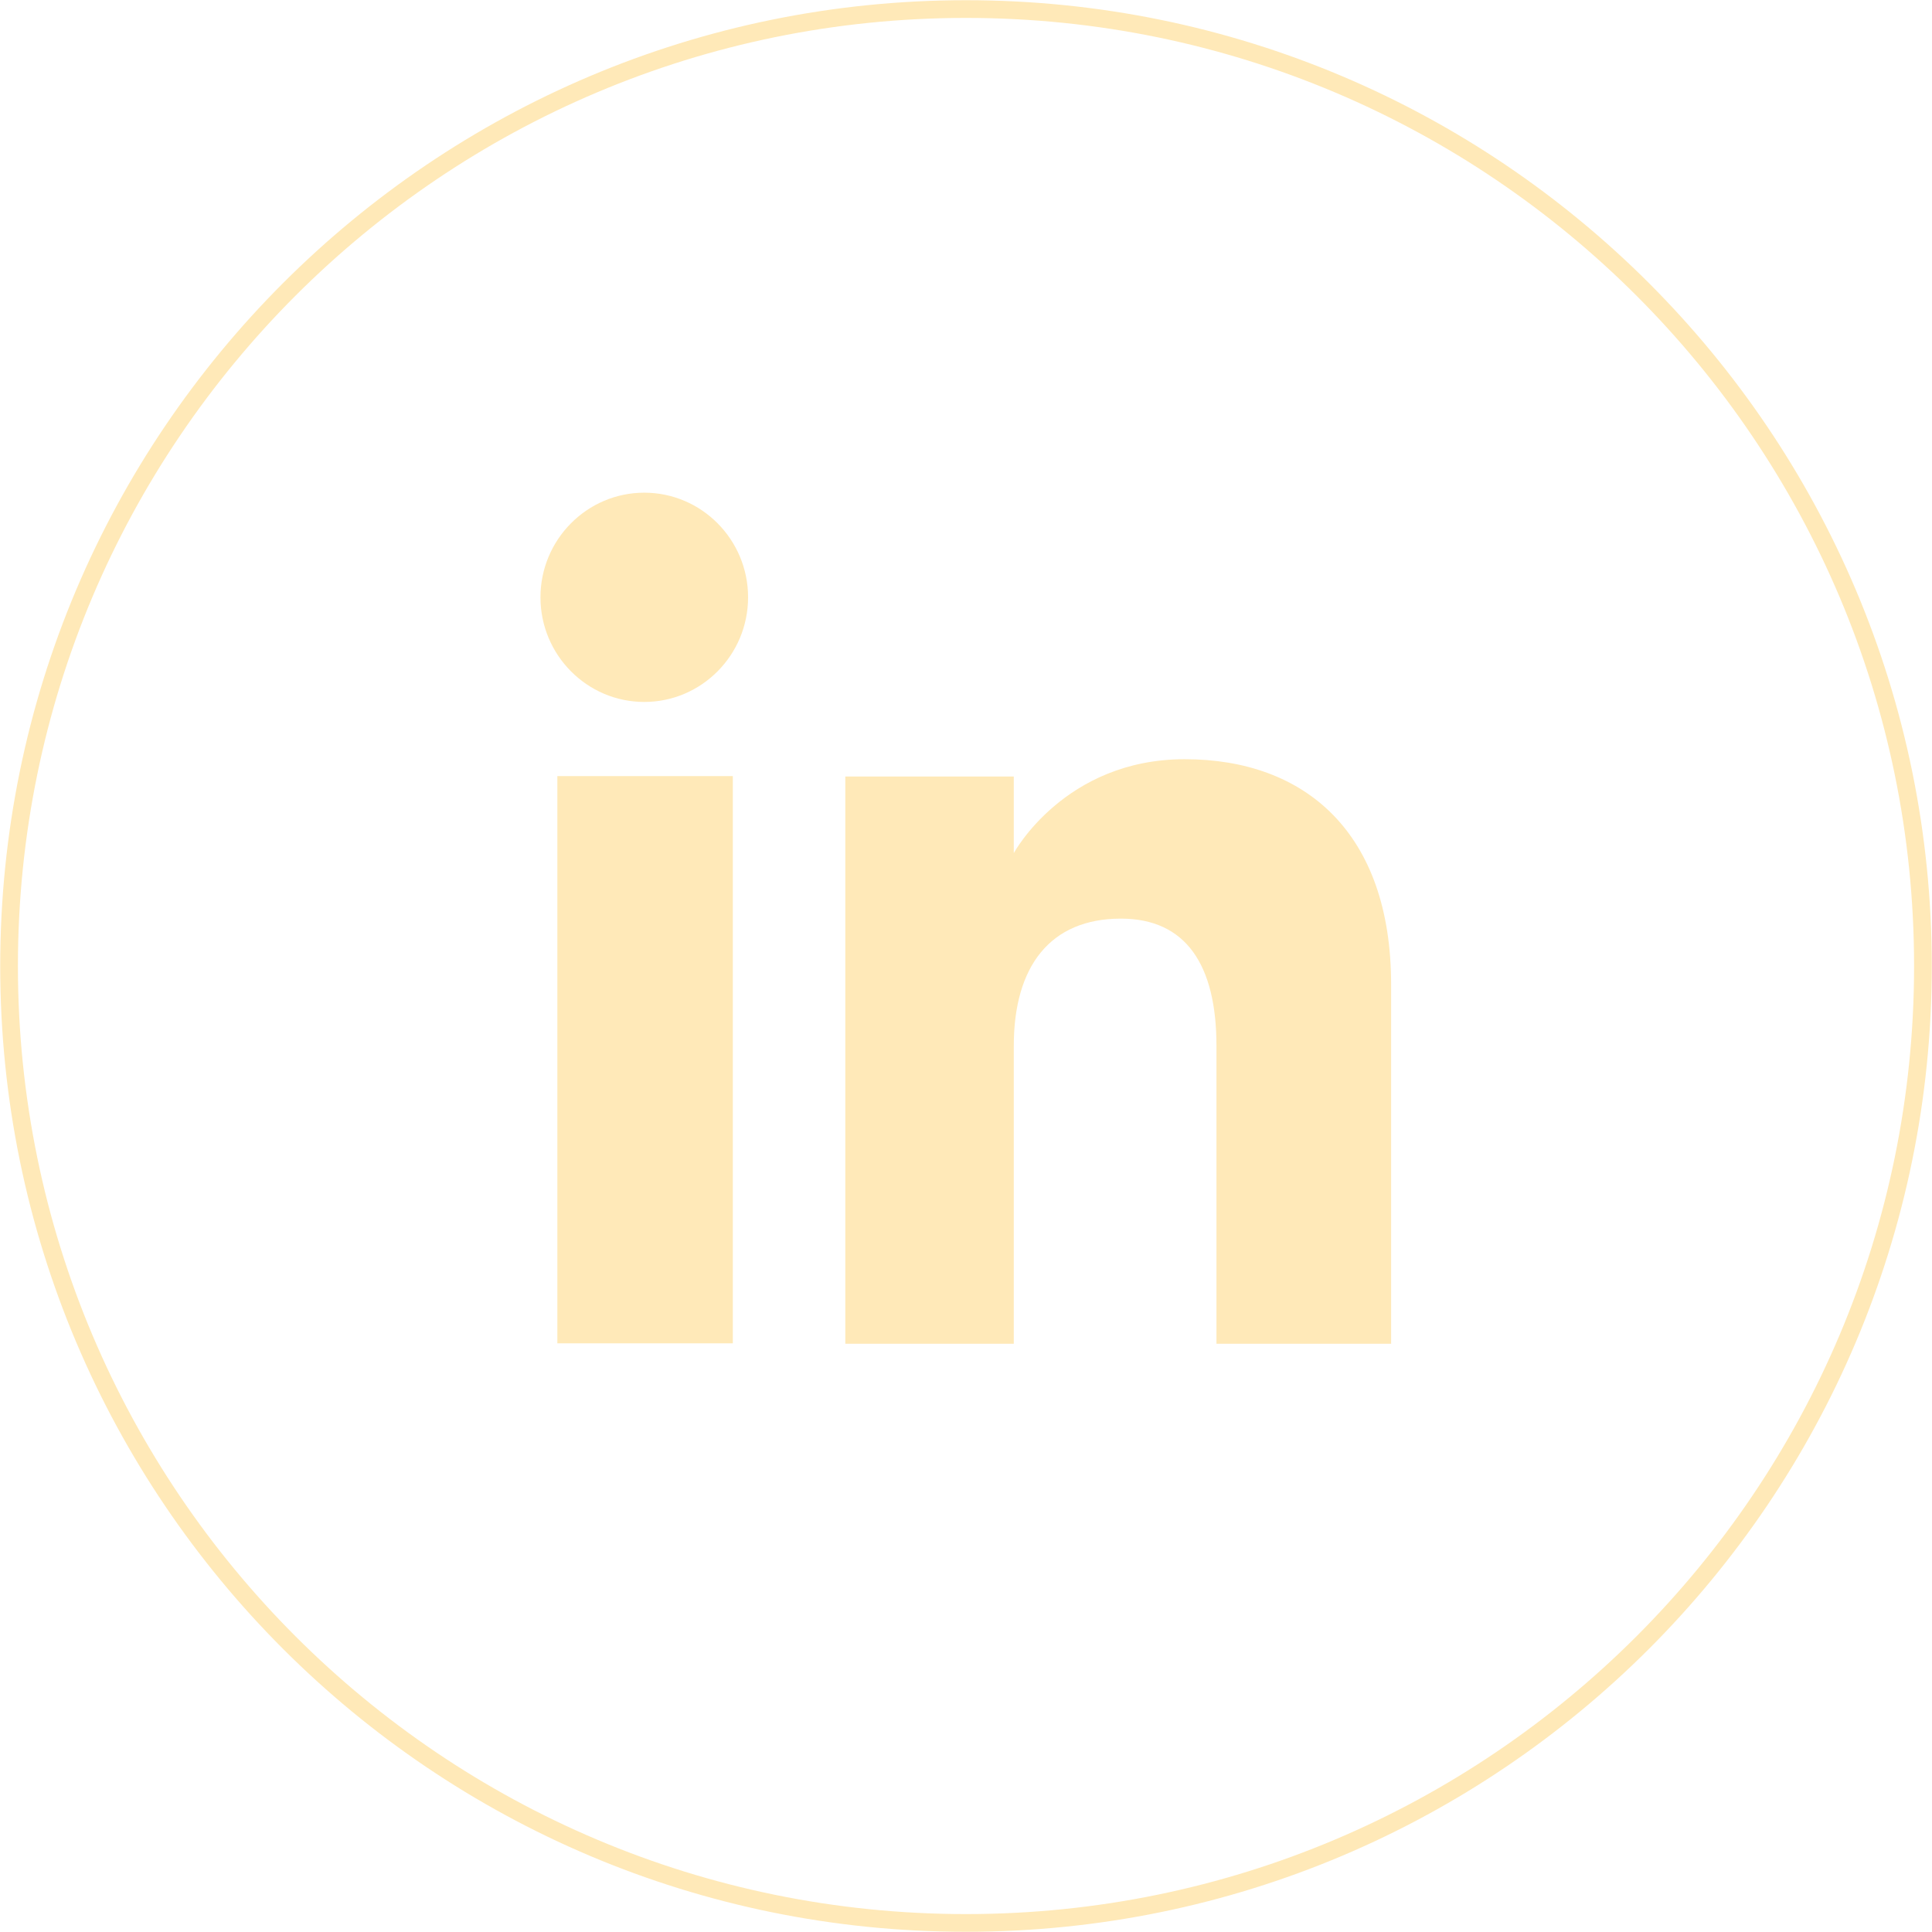
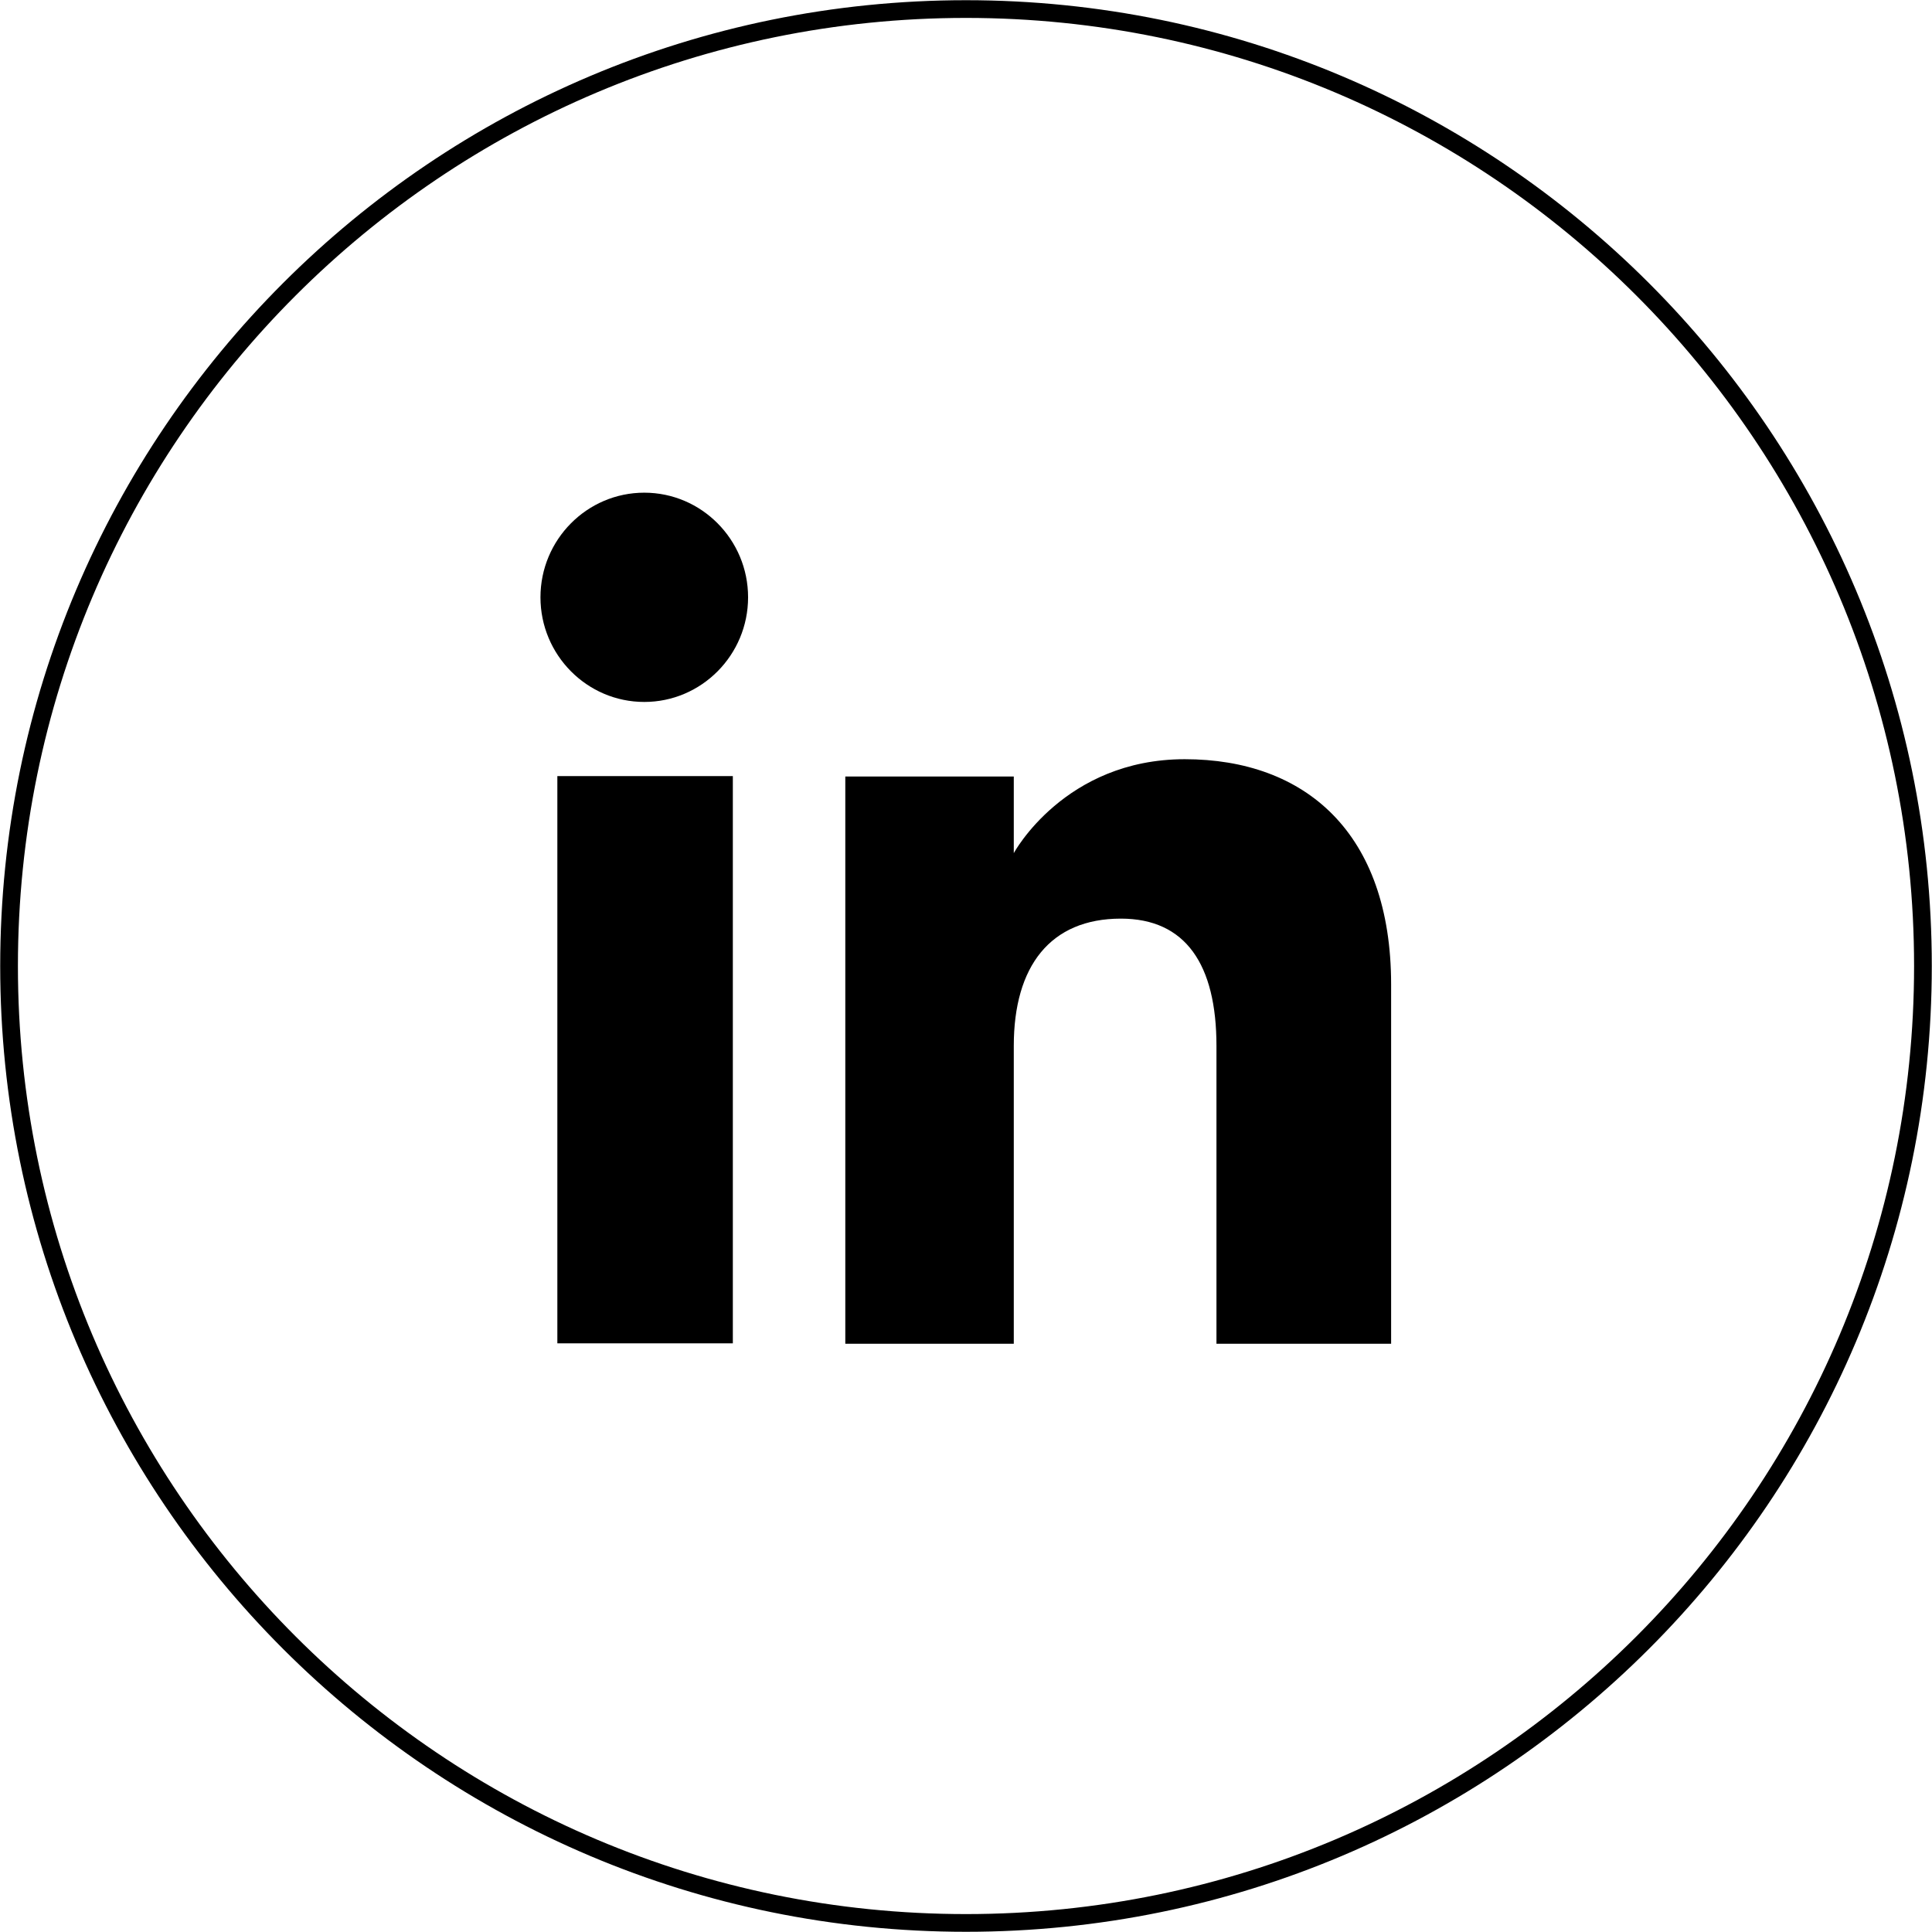
<svg xmlns="http://www.w3.org/2000/svg" viewBox="0 0 46.9 46.9">
  <g id="a" />
  <g id="b">
    <g id="c">
      <g>
-         <path d="M23.45,46.68h0C10.62,46.68,.22,36.28,.22,23.45H.22C.22,10.62,10.62,.22,23.45,.22h0c12.83,0,23.23,10.4,23.23,23.23h0c0,12.83-10.4,23.23-23.23,23.23Z" fill="none" stroke="#ffe9b8" stroke-miterlimit="10" stroke-width=".43" />
+         <path d="M23.45,46.68h0C10.62,46.68,.22,36.28,.22,23.45H.22C.22,10.62,10.62,.22,23.45,.22h0c12.83,0,23.23,10.4,23.23,23.23h0c0,12.83-10.4,23.23-23.23,23.23Z" fill="none" stroke="currentColor" stroke-miterlimit="10" stroke-width=".43" />
        <g>
          <g>
-             <rect x="13.53" y="18.84" width="4.26" height="13.77" fill="#ffe9b8" />
-             <path d="M15.64,17.04c1.39,0,2.52-1.14,2.52-2.54s-1.13-2.54-2.52-2.54-2.52,1.14-2.52,2.54,1.13,2.54,2.52,2.54Z" fill="#ffe9b8" />
+             <rect x="13.53" y="18.84" width="4.26" height="13.77" fill="currentColor" />
+             <path d="M15.64,17.04c1.39,0,2.52-1.14,2.52-2.54s-1.13-2.54-2.52-2.54-2.52,1.14-2.52,2.54,1.13,2.54,2.52,2.54Z" fill="currentColor" />
          </g>
-           <path d="M24.61,25.39c0-1.94,.89-3.09,2.6-3.09,1.57,0,2.32,1.11,2.32,3.09v7.23h4.24v-8.72c0-3.69-2.09-5.47-5.01-5.47s-4.15,2.28-4.15,2.28v-1.86h-4.09v13.77h4.09v-7.23Z" fill="#ffe9b8" />
+           <path d="M24.61,25.39c0-1.94,.89-3.09,2.6-3.09,1.57,0,2.32,1.11,2.32,3.09v7.23h4.24v-8.72c0-3.69-2.09-5.47-5.01-5.47s-4.15,2.28-4.15,2.28v-1.86h-4.09v13.77h4.09v-7.23Z" fill="currentColor" />
        </g>
      </g>
    </g>
  </g>
</svg>
